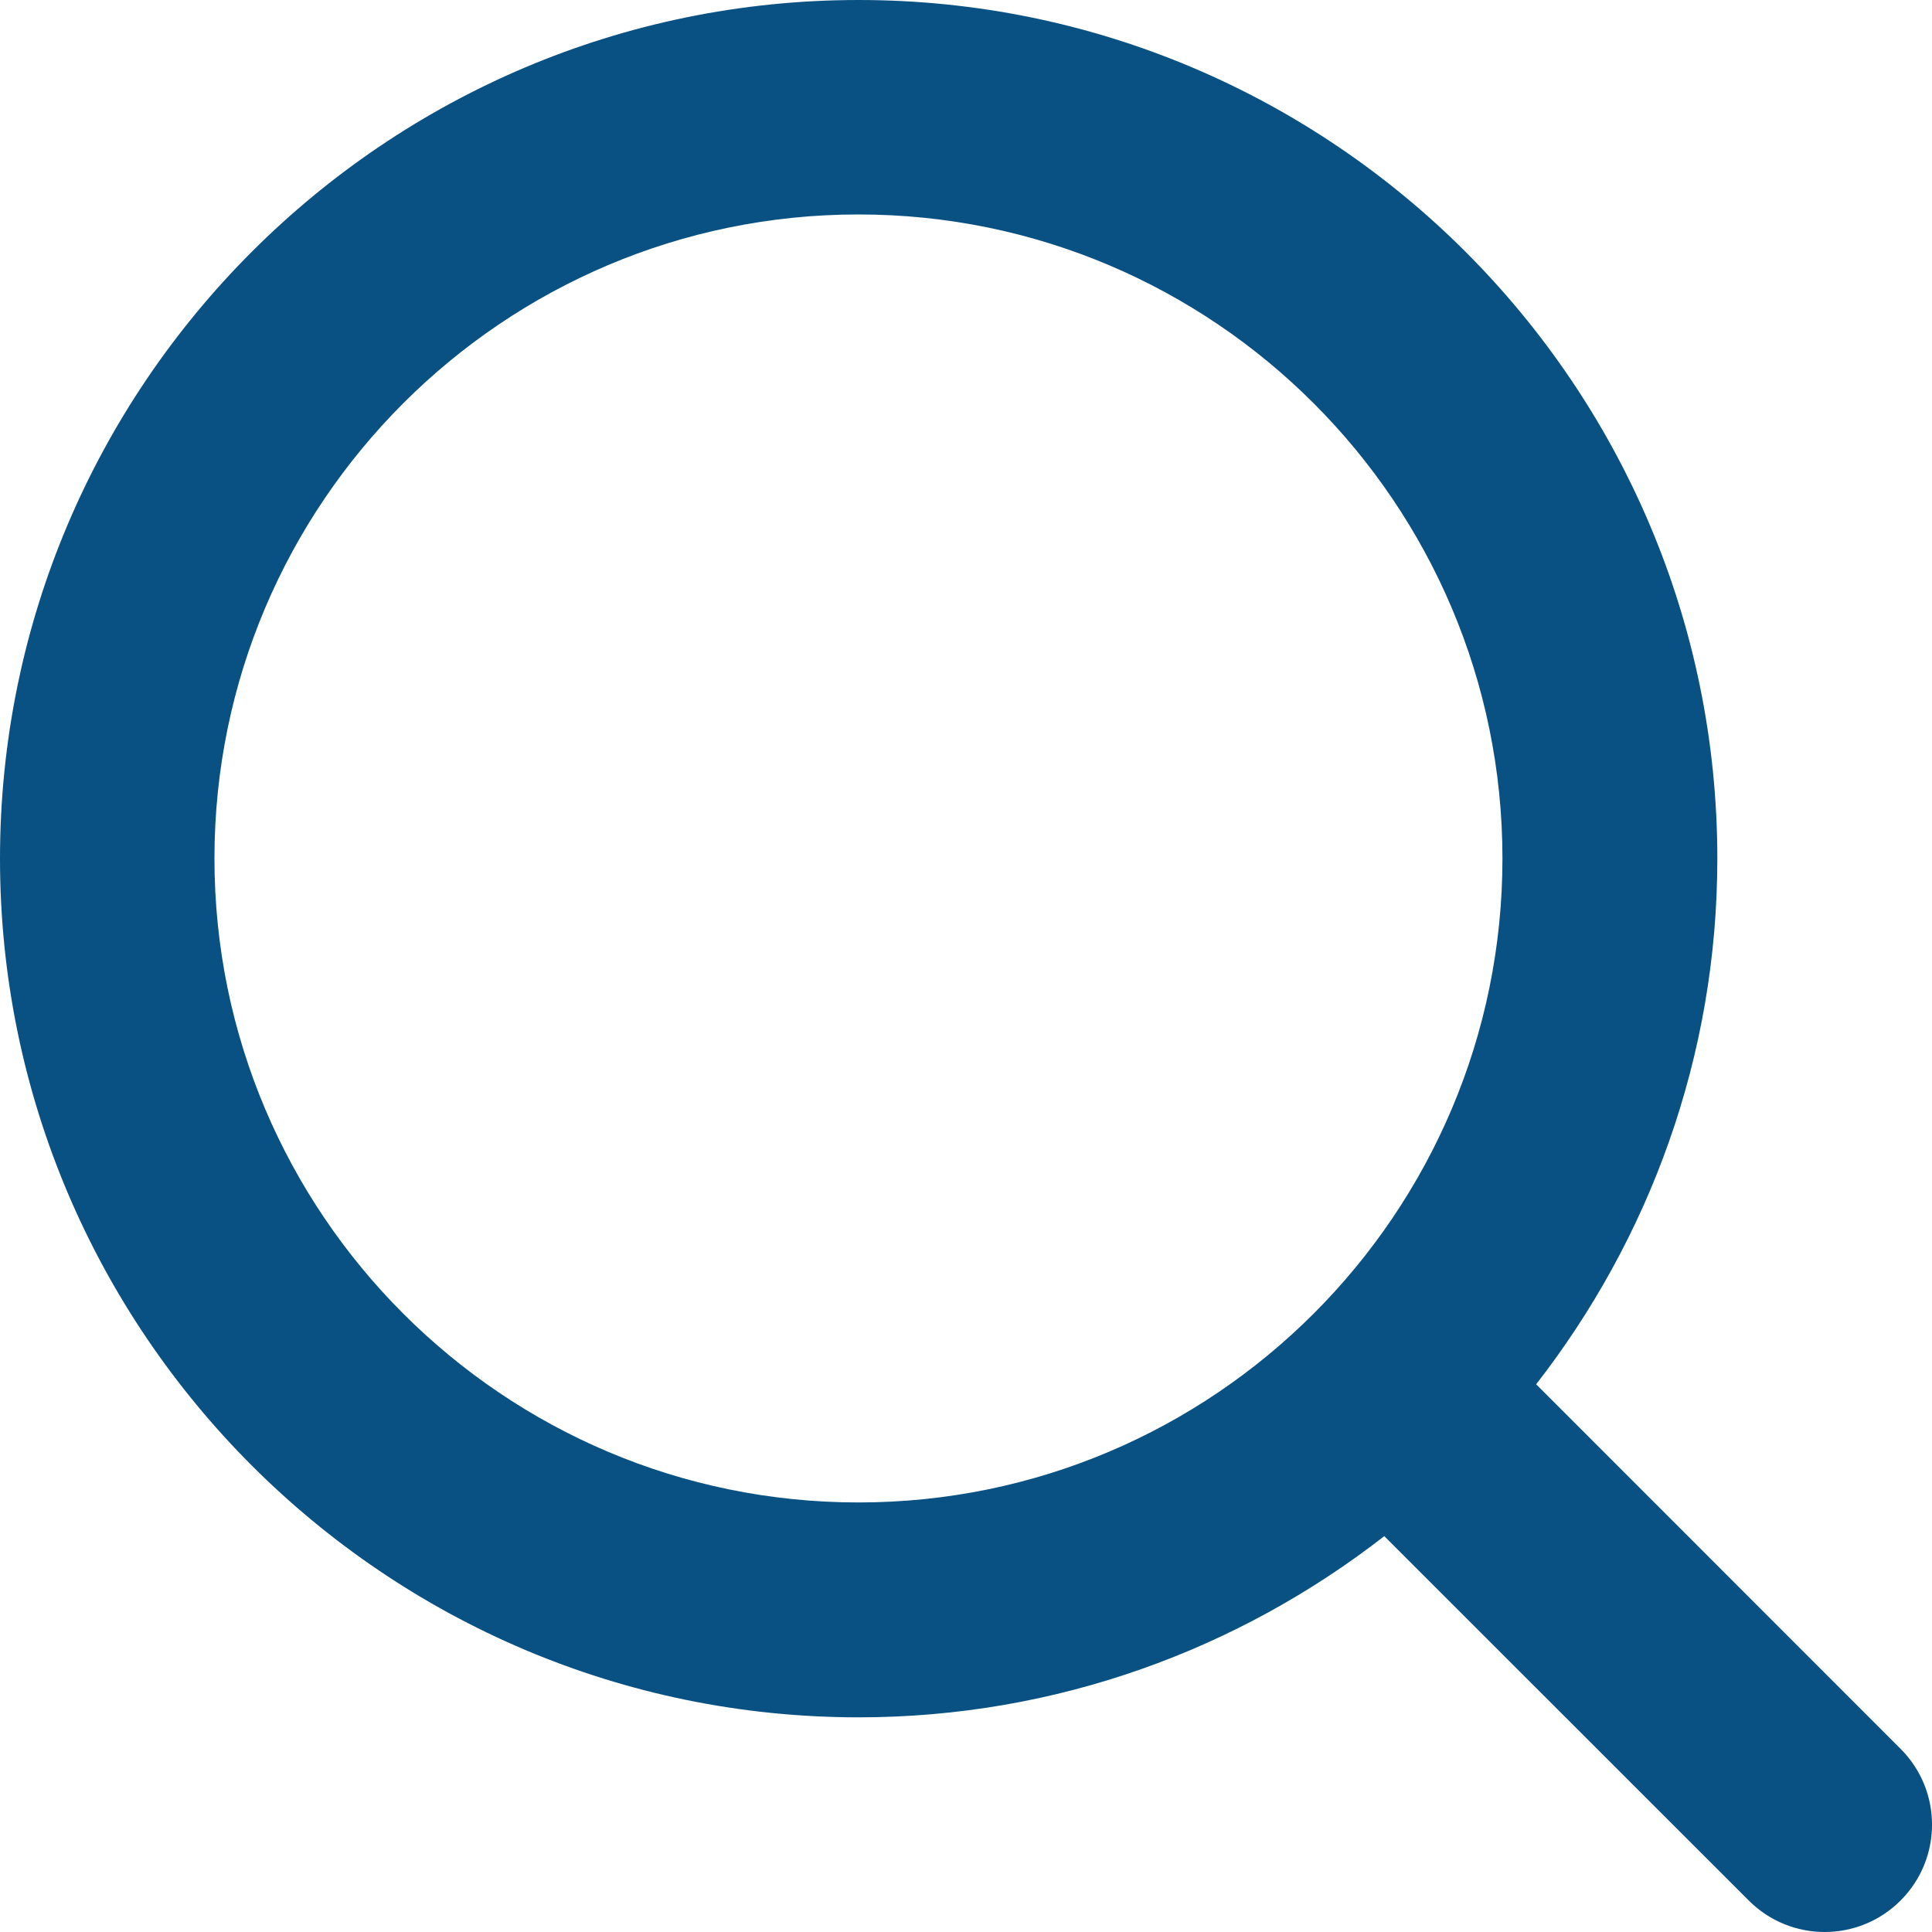
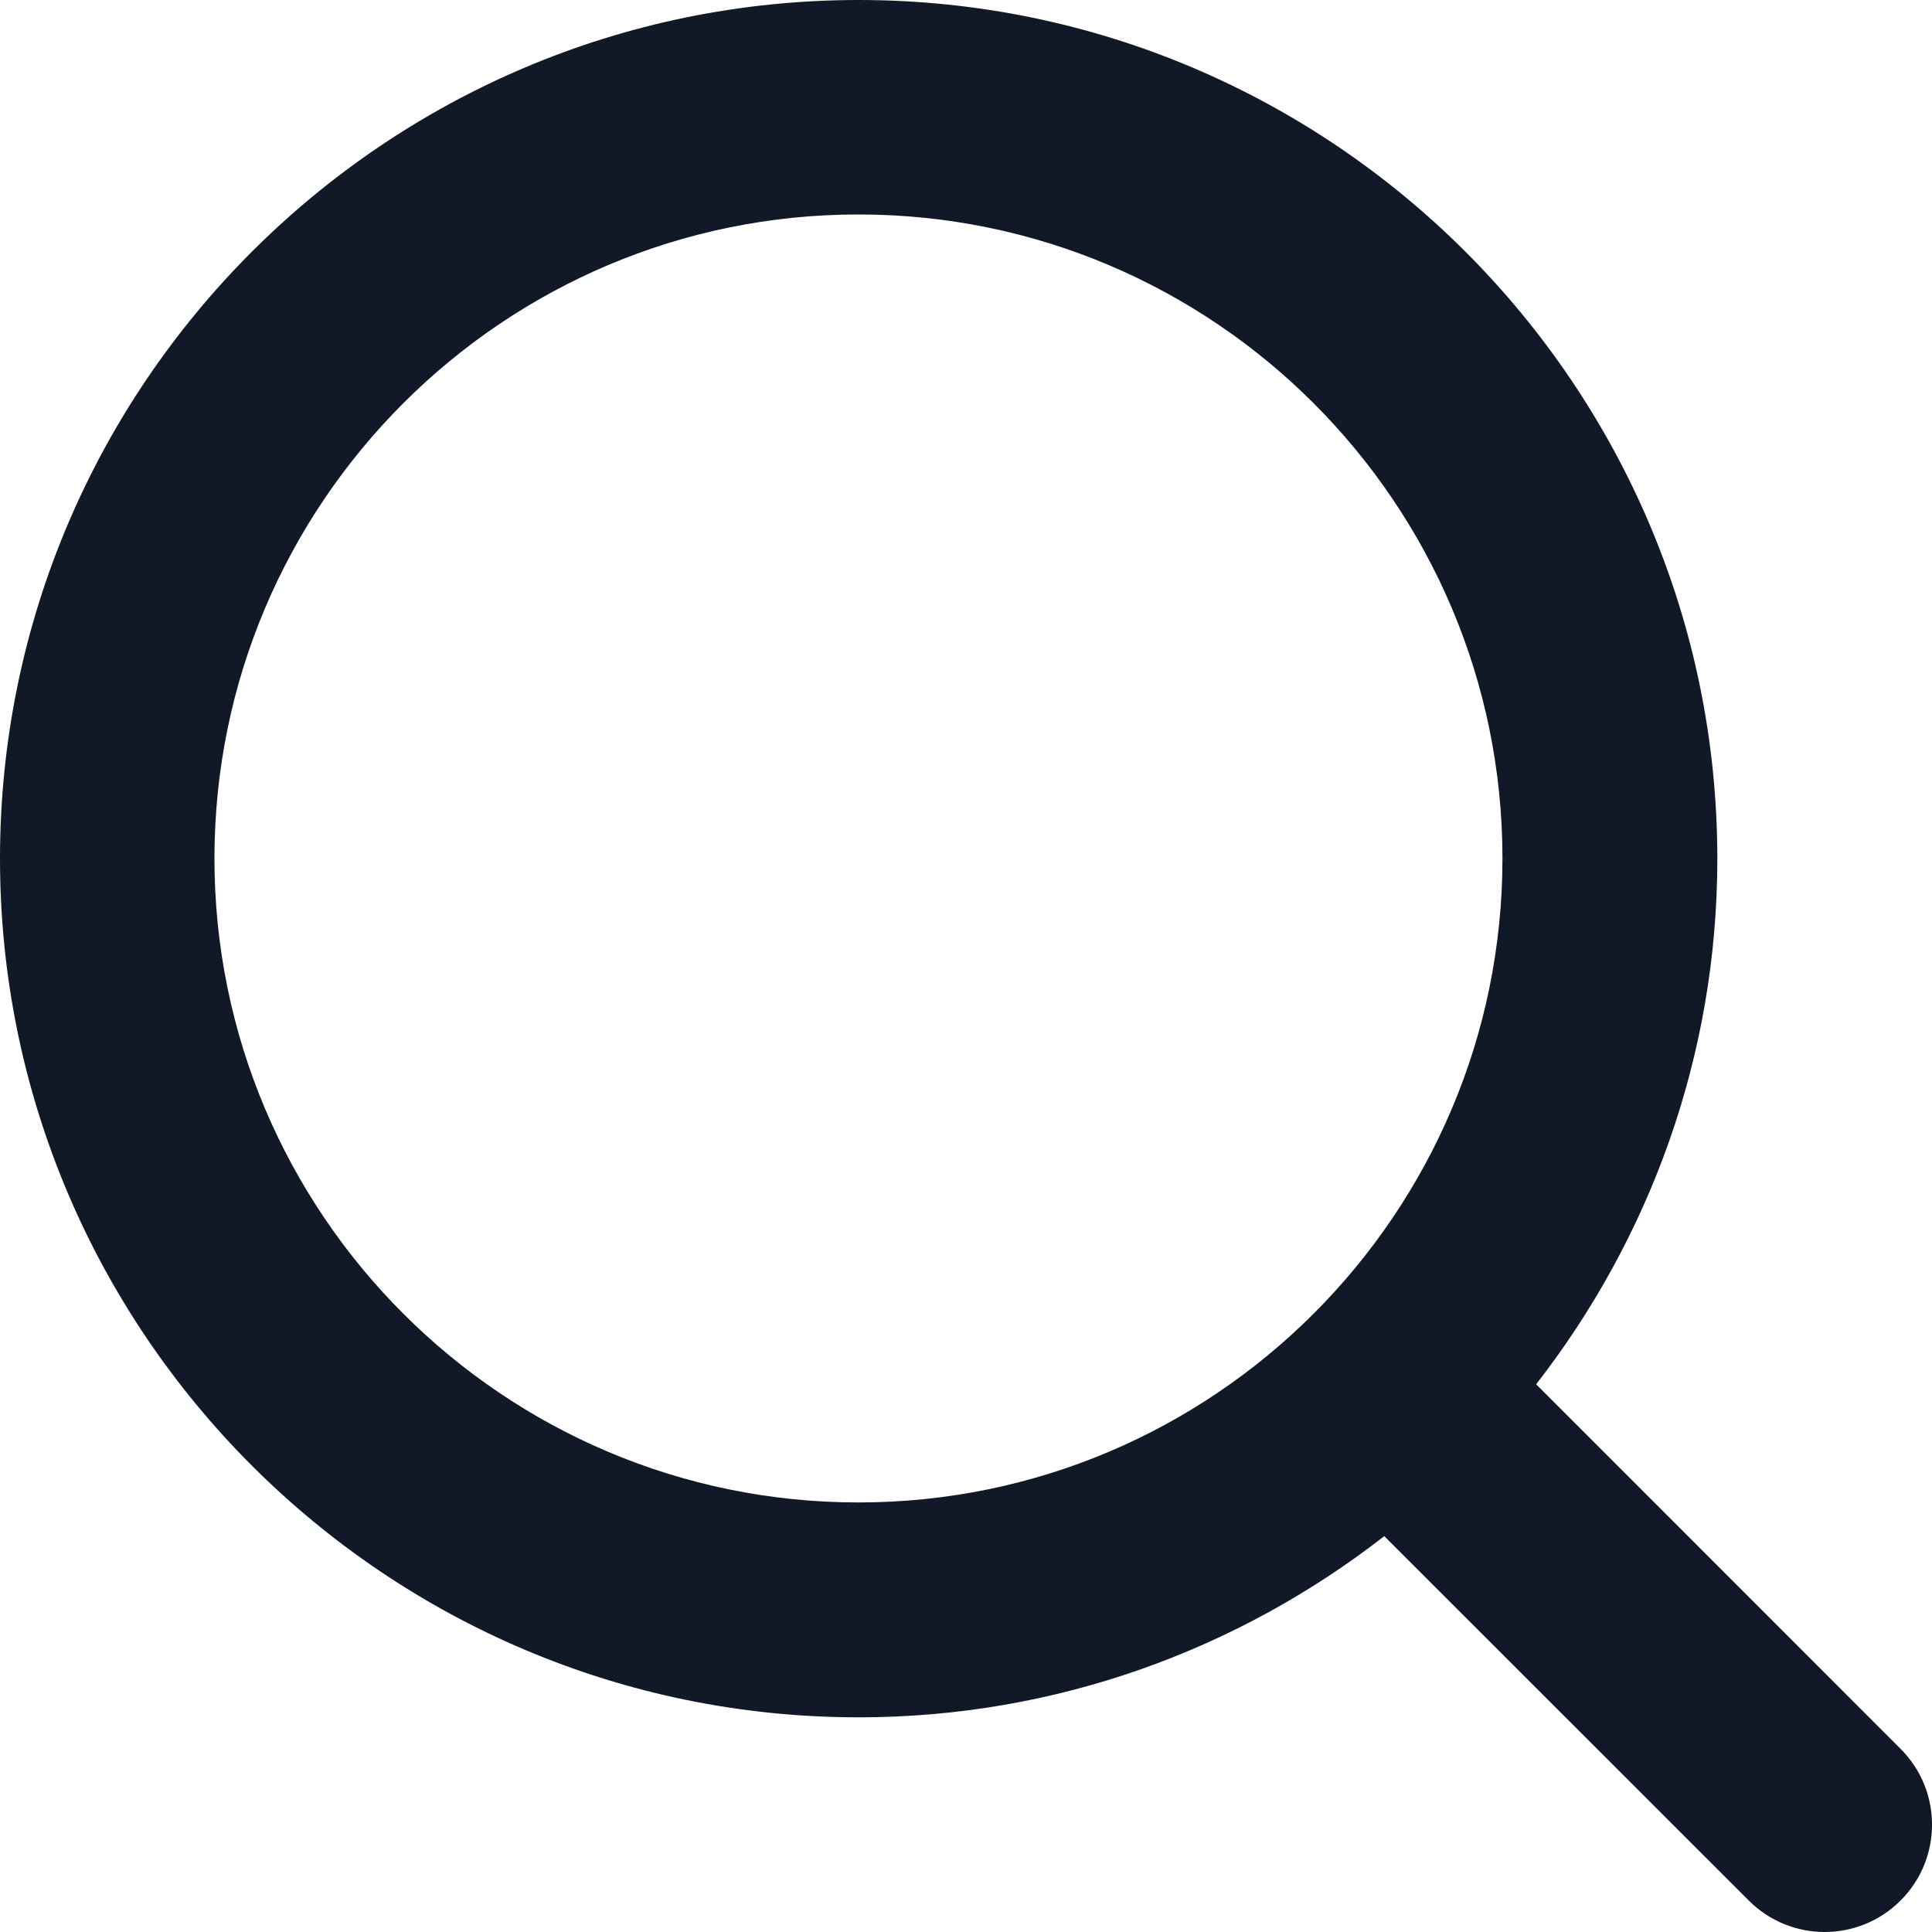
<svg xmlns="http://www.w3.org/2000/svg" width="18" height="18" viewBox="0 0 18 18" fill="none">
-   <path fill-rule="evenodd" clip-rule="evenodd" d="M1.998 7.998C1.998 4.689 4.689 1.998 7.998 1.998C11.307 1.998 13.998 4.689 13.998 7.998C13.998 11.307 11.307 13.998 7.998 13.998C4.689 13.998 1.998 11.307 1.998 7.998ZM17.707 16.293L14.312 12.897C15.365 11.543 16 9.846 16 8C16 3.589 12.411 0 8 0C3.589 0 0 3.589 0 8C0 12.411 3.589 16 8 16C9.846 16 11.543 15.365 12.897 14.312L16.293 17.707C16.488 17.902 16.744 18 17 18C17.256 18 17.512 17.902 17.707 17.707C18.098 17.316 18.098 16.684 17.707 16.293Z" fill="#095183" />
+   <path fill-rule="evenodd" clip-rule="evenodd" d="M1.998 7.998C1.998 4.689 4.689 1.998 7.998 1.998C11.307 1.998 13.998 4.689 13.998 7.998C13.998 11.307 11.307 13.998 7.998 13.998C4.689 13.998 1.998 11.307 1.998 7.998ZM17.707 16.293L14.312 12.897C15.365 11.543 16 9.846 16 8C16 3.589 12.411 0 8 0C3.589 0 0 3.589 0 8C0 12.411 3.589 16 8 16C9.846 16 11.543 15.365 12.897 14.312L16.293 17.707C16.488 17.902 16.744 18 17 18C17.256 18 17.512 17.902 17.707 17.707C18.098 17.316 18.098 16.684 17.707 16.293Z" fill="#111827" />
</svg>
